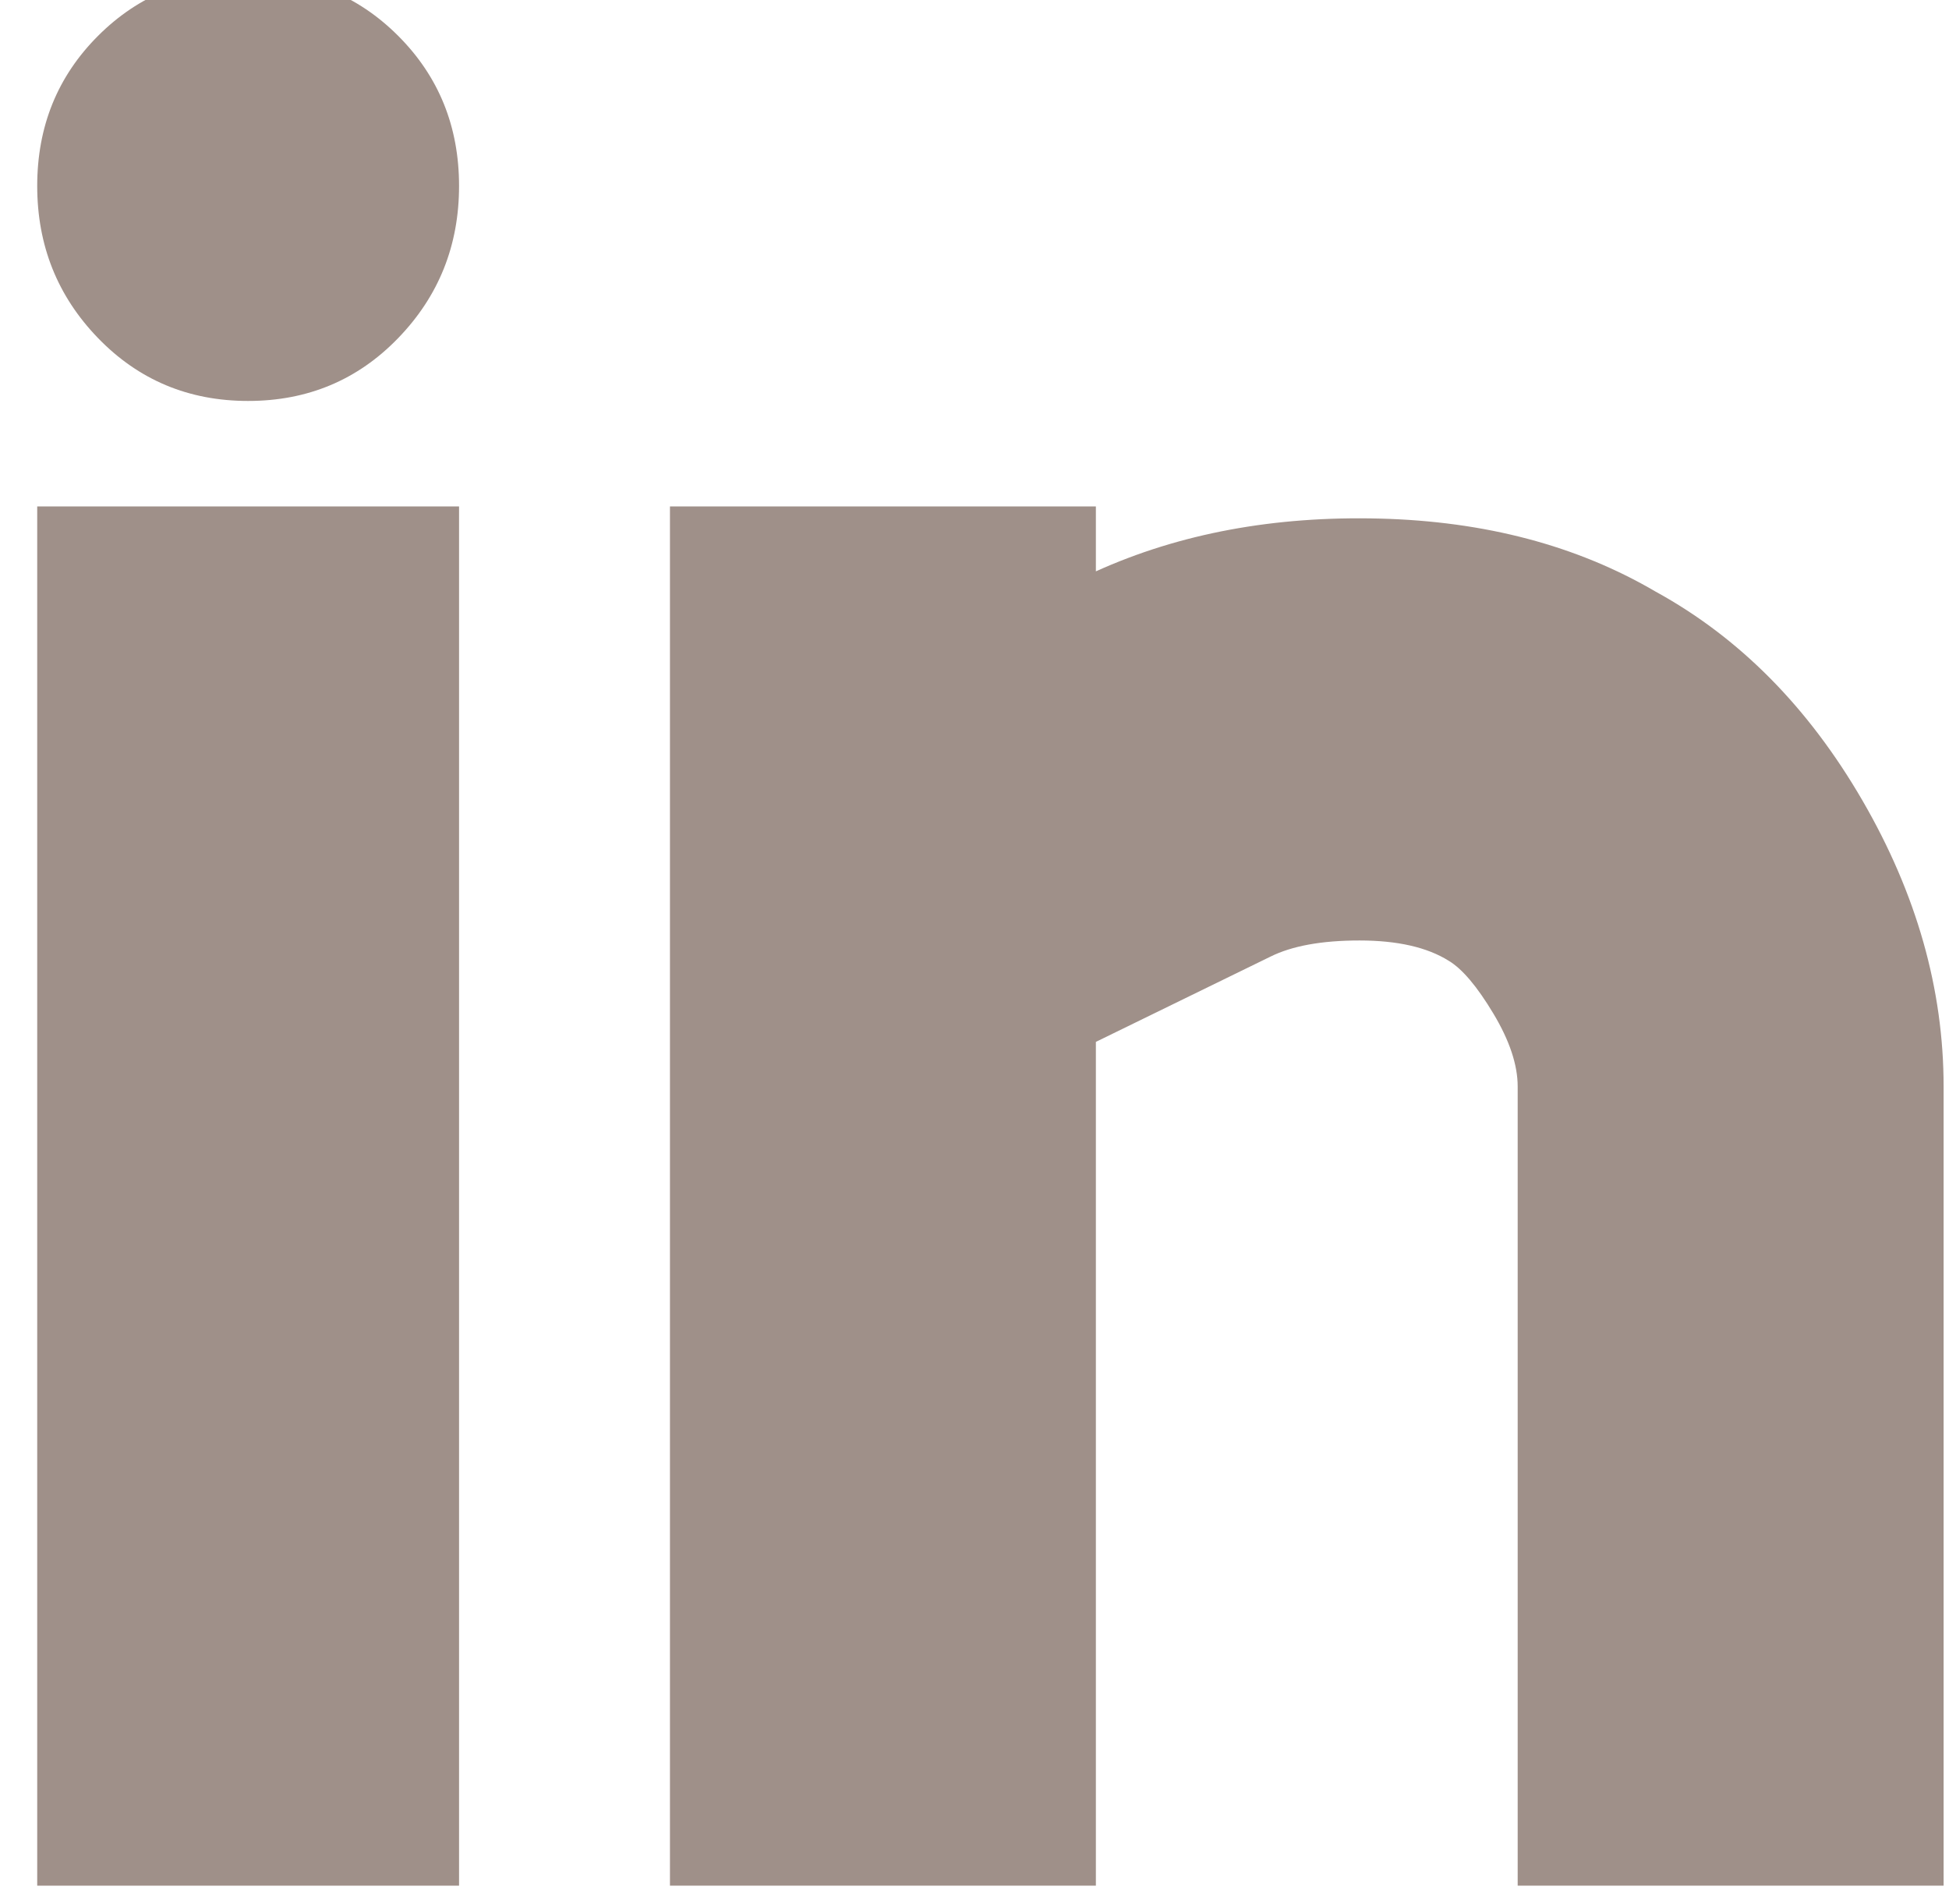
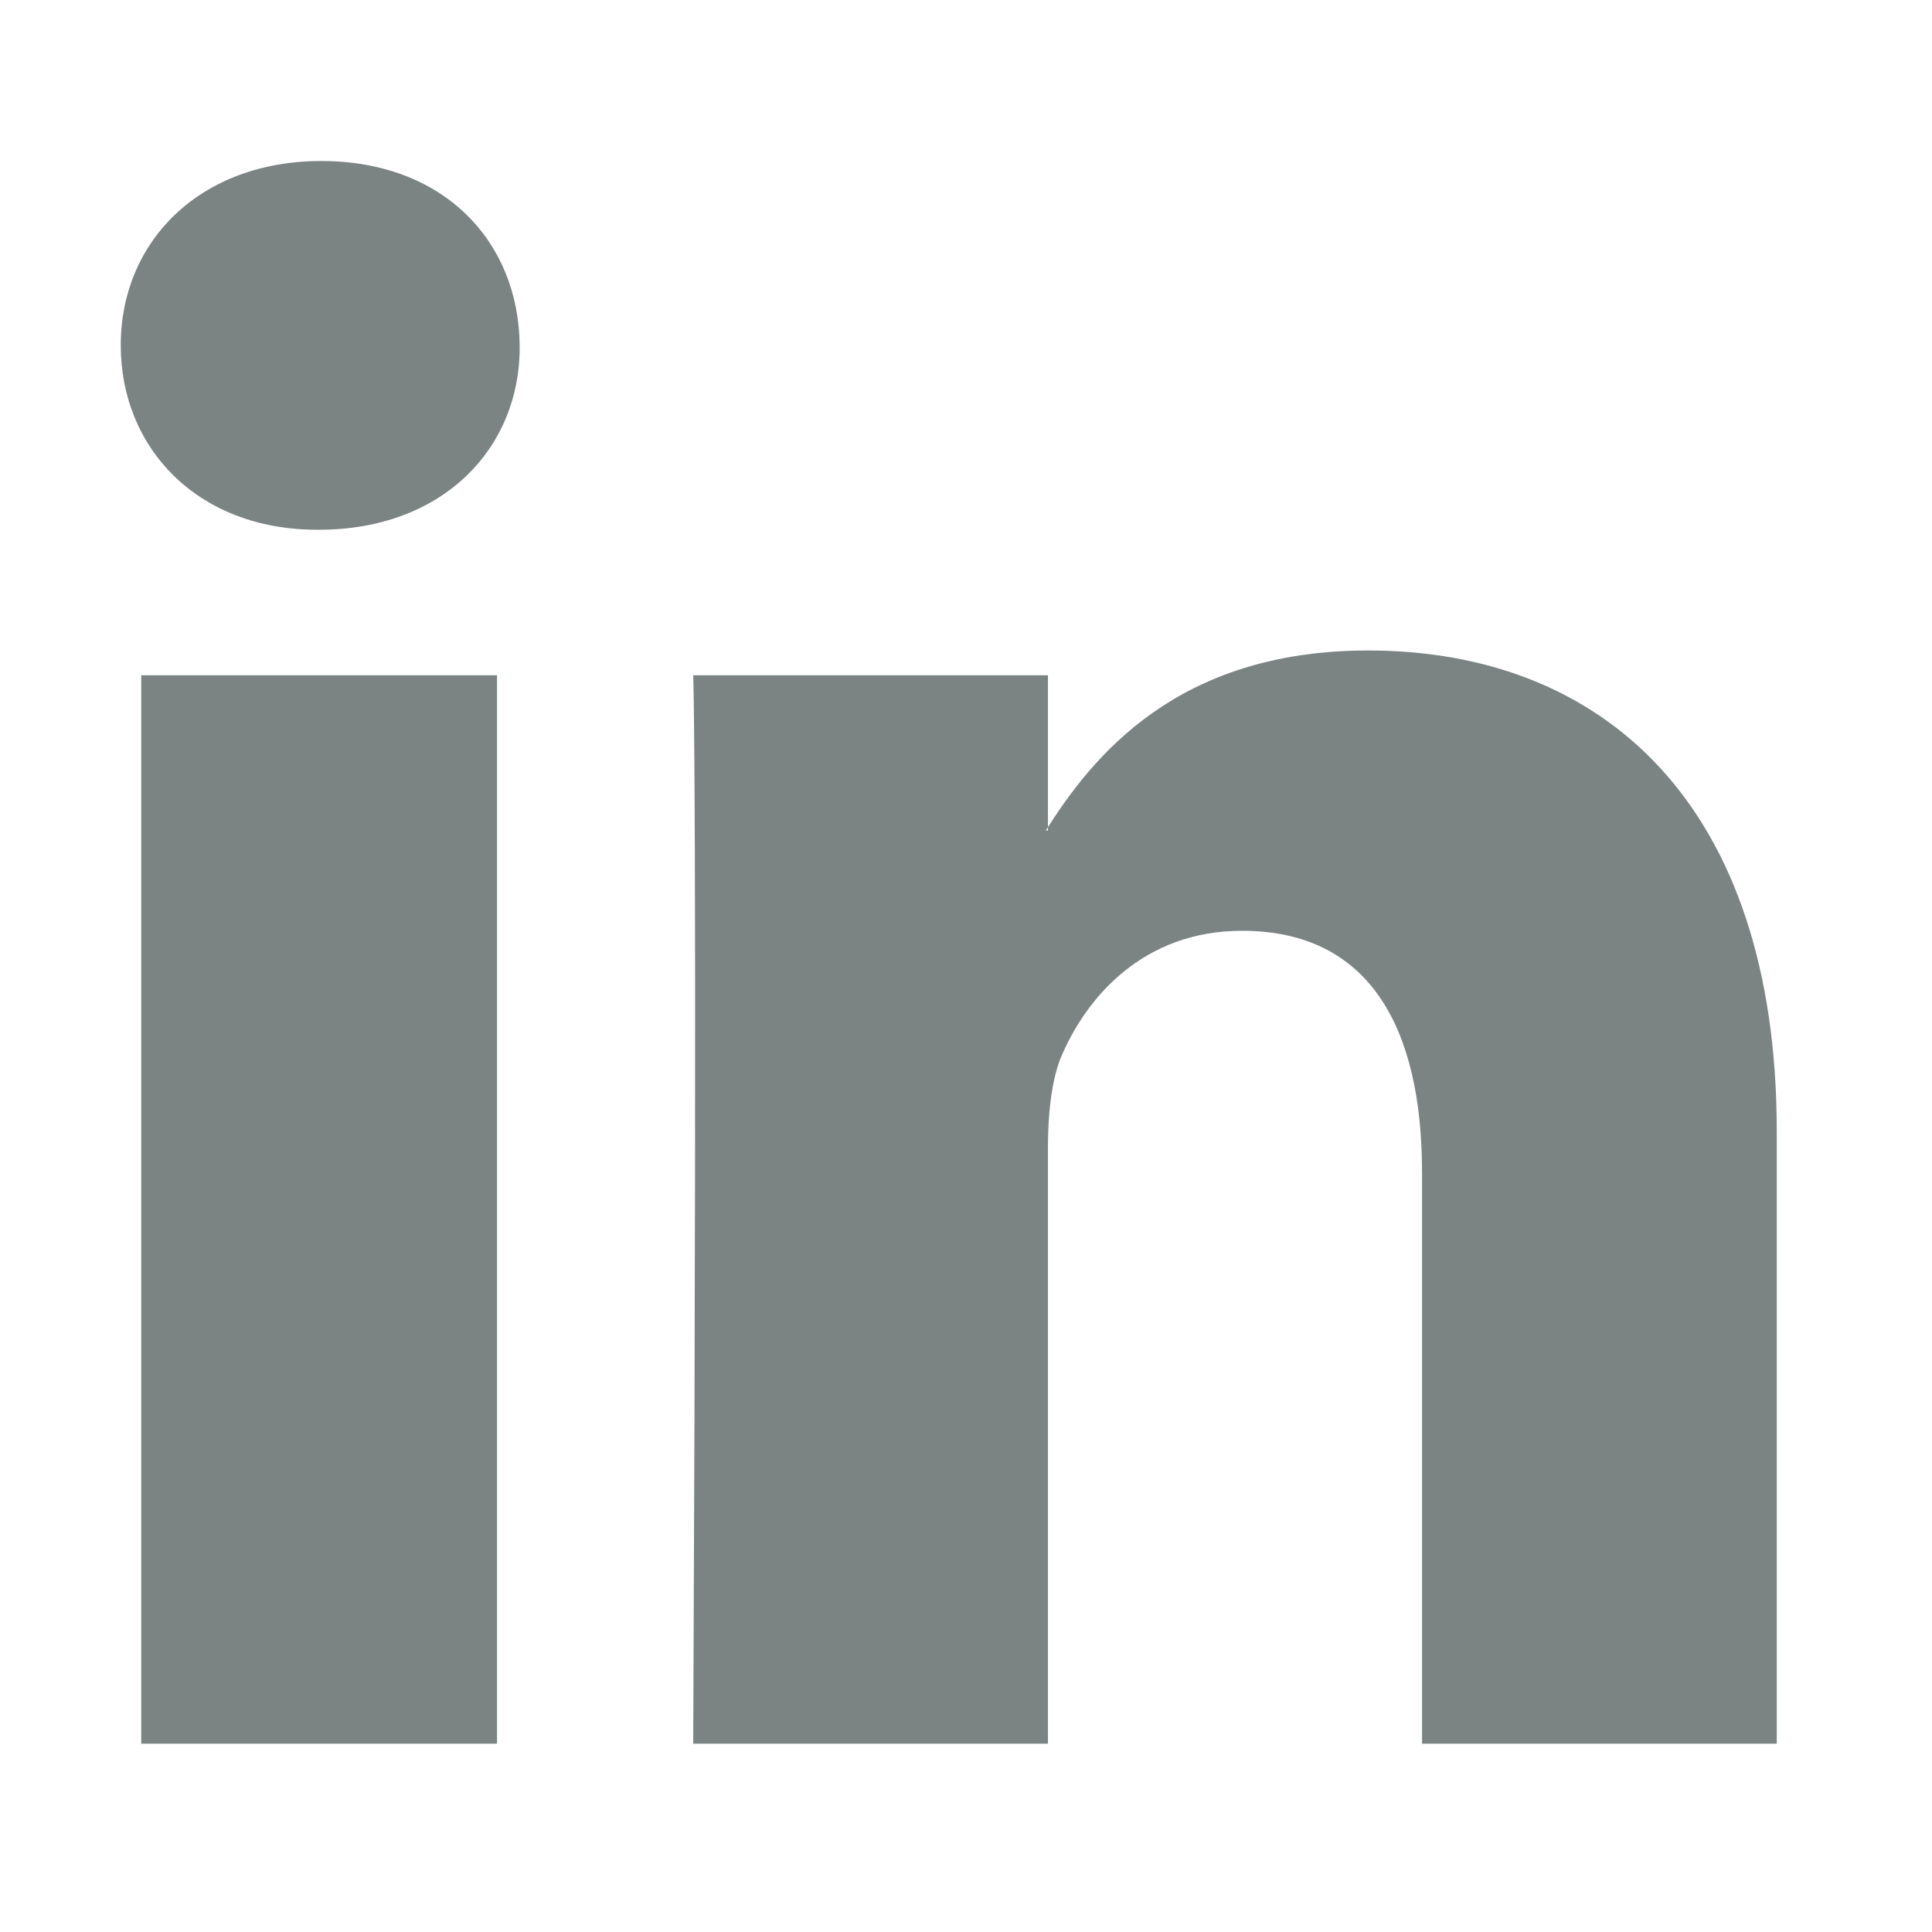
- <svg xmlns="http://www.w3.org/2000/svg" width="43px" height="42px" viewBox="0 0 43 42" version="1.1">
-   <description>Created with Sketch (http://www.bohemiancoding.com/sketch)</description>
+ <svg xmlns="http://www.w3.org/2000/svg" width="48px" height="48px" viewBox="0 0 48 48" version="1.1">
  <defs />
  <g id="Page-1" stroke="none" stroke-width="1" fill="none" fill-rule="evenodd">
-     <g id="LinkedIn" transform="translate(-3, 0)" fill="#9f9089">
-       <g id="Linked-In" transform="translate(4, 1)">
-         <path d="M-0.179,10.172 L-0.179,40.598 L9.128,40.598 L9.128,10.172 L-0.179,10.172 Z" id="Path" />
-         <path d="M35.527,12.051 C33.797,11.037 31.768,10.5 29.442,10.44 C27.115,10.38 25.027,10.768 23.178,11.604 L23.178,10.172 L13.781,10.172 L13.781,40.598 L23.178,40.598 L23.178,21.984 L27.026,20.105 C27.503,19.867 28.159,19.747 28.994,19.747 C29.829,19.747 30.485,19.896 30.963,20.195 C31.261,20.374 31.589,20.761 31.947,21.358 C32.305,21.955 32.484,22.492 32.484,22.969 L32.484,40.598 L41.881,40.598 L41.881,22.969 C41.881,20.821 41.284,18.718 40.091,16.66 C38.898,14.602 37.376,13.065 35.527,12.051 L35.527,12.051 Z" id="Path" />
-         <path d="M4.474,-1.551 C3.162,-1.551 2.058,-1.104 1.163,-0.209 C0.268,0.686 -0.179,1.79 -0.179,3.102 C-0.179,4.415 0.268,5.533 1.163,6.458 C2.058,7.383 3.162,7.845 4.474,7.845 C5.787,7.845 6.891,7.383 7.785,6.458 C8.68,5.533 9.128,4.415 9.128,3.102 C9.128,1.79 8.68,0.686 7.785,-0.209 C6.891,-1.104 5.787,-1.551 4.474,-1.551 L4.474,-1.551 Z" id="Path" />
-       </g>
+     <g id="linkin" fill="#7B8383">
+       <path d="M12.348,16.777 L3.509,16.777 L3.509,43.321 L12.348,43.321 L12.348,16.777 Z M12.911,8.58 C12.884,5.982 11.009,4 7.982,4 C4.982,4 3,5.982 3,8.58 C3,11.125 4.902,13.161 7.875,13.161 L7.929,13.161 C11.009,13.161 12.938,11.125 12.911,8.58 L12.911,8.58 Z M44.143,28.107 C44.143,19.964 39.804,16.161 33.991,16.161 C29.223,16.161 27.134,18.813 25.982,20.634 L26.036,20.634 L26.036,16.777 L17.223,16.777 C17.223,16.777 17.33,19.268 17.223,43.321 L26.036,43.321 L26.036,28.509 C26.036,27.705 26.116,26.929 26.33,26.339 C26.973,24.759 28.42,23.125 30.857,23.125 C34.045,23.125 35.33,25.563 35.33,29.125 L35.33,43.321 L44.143,43.321 L44.143,28.107 Z" id="" />
    </g>
  </g>
</svg>
